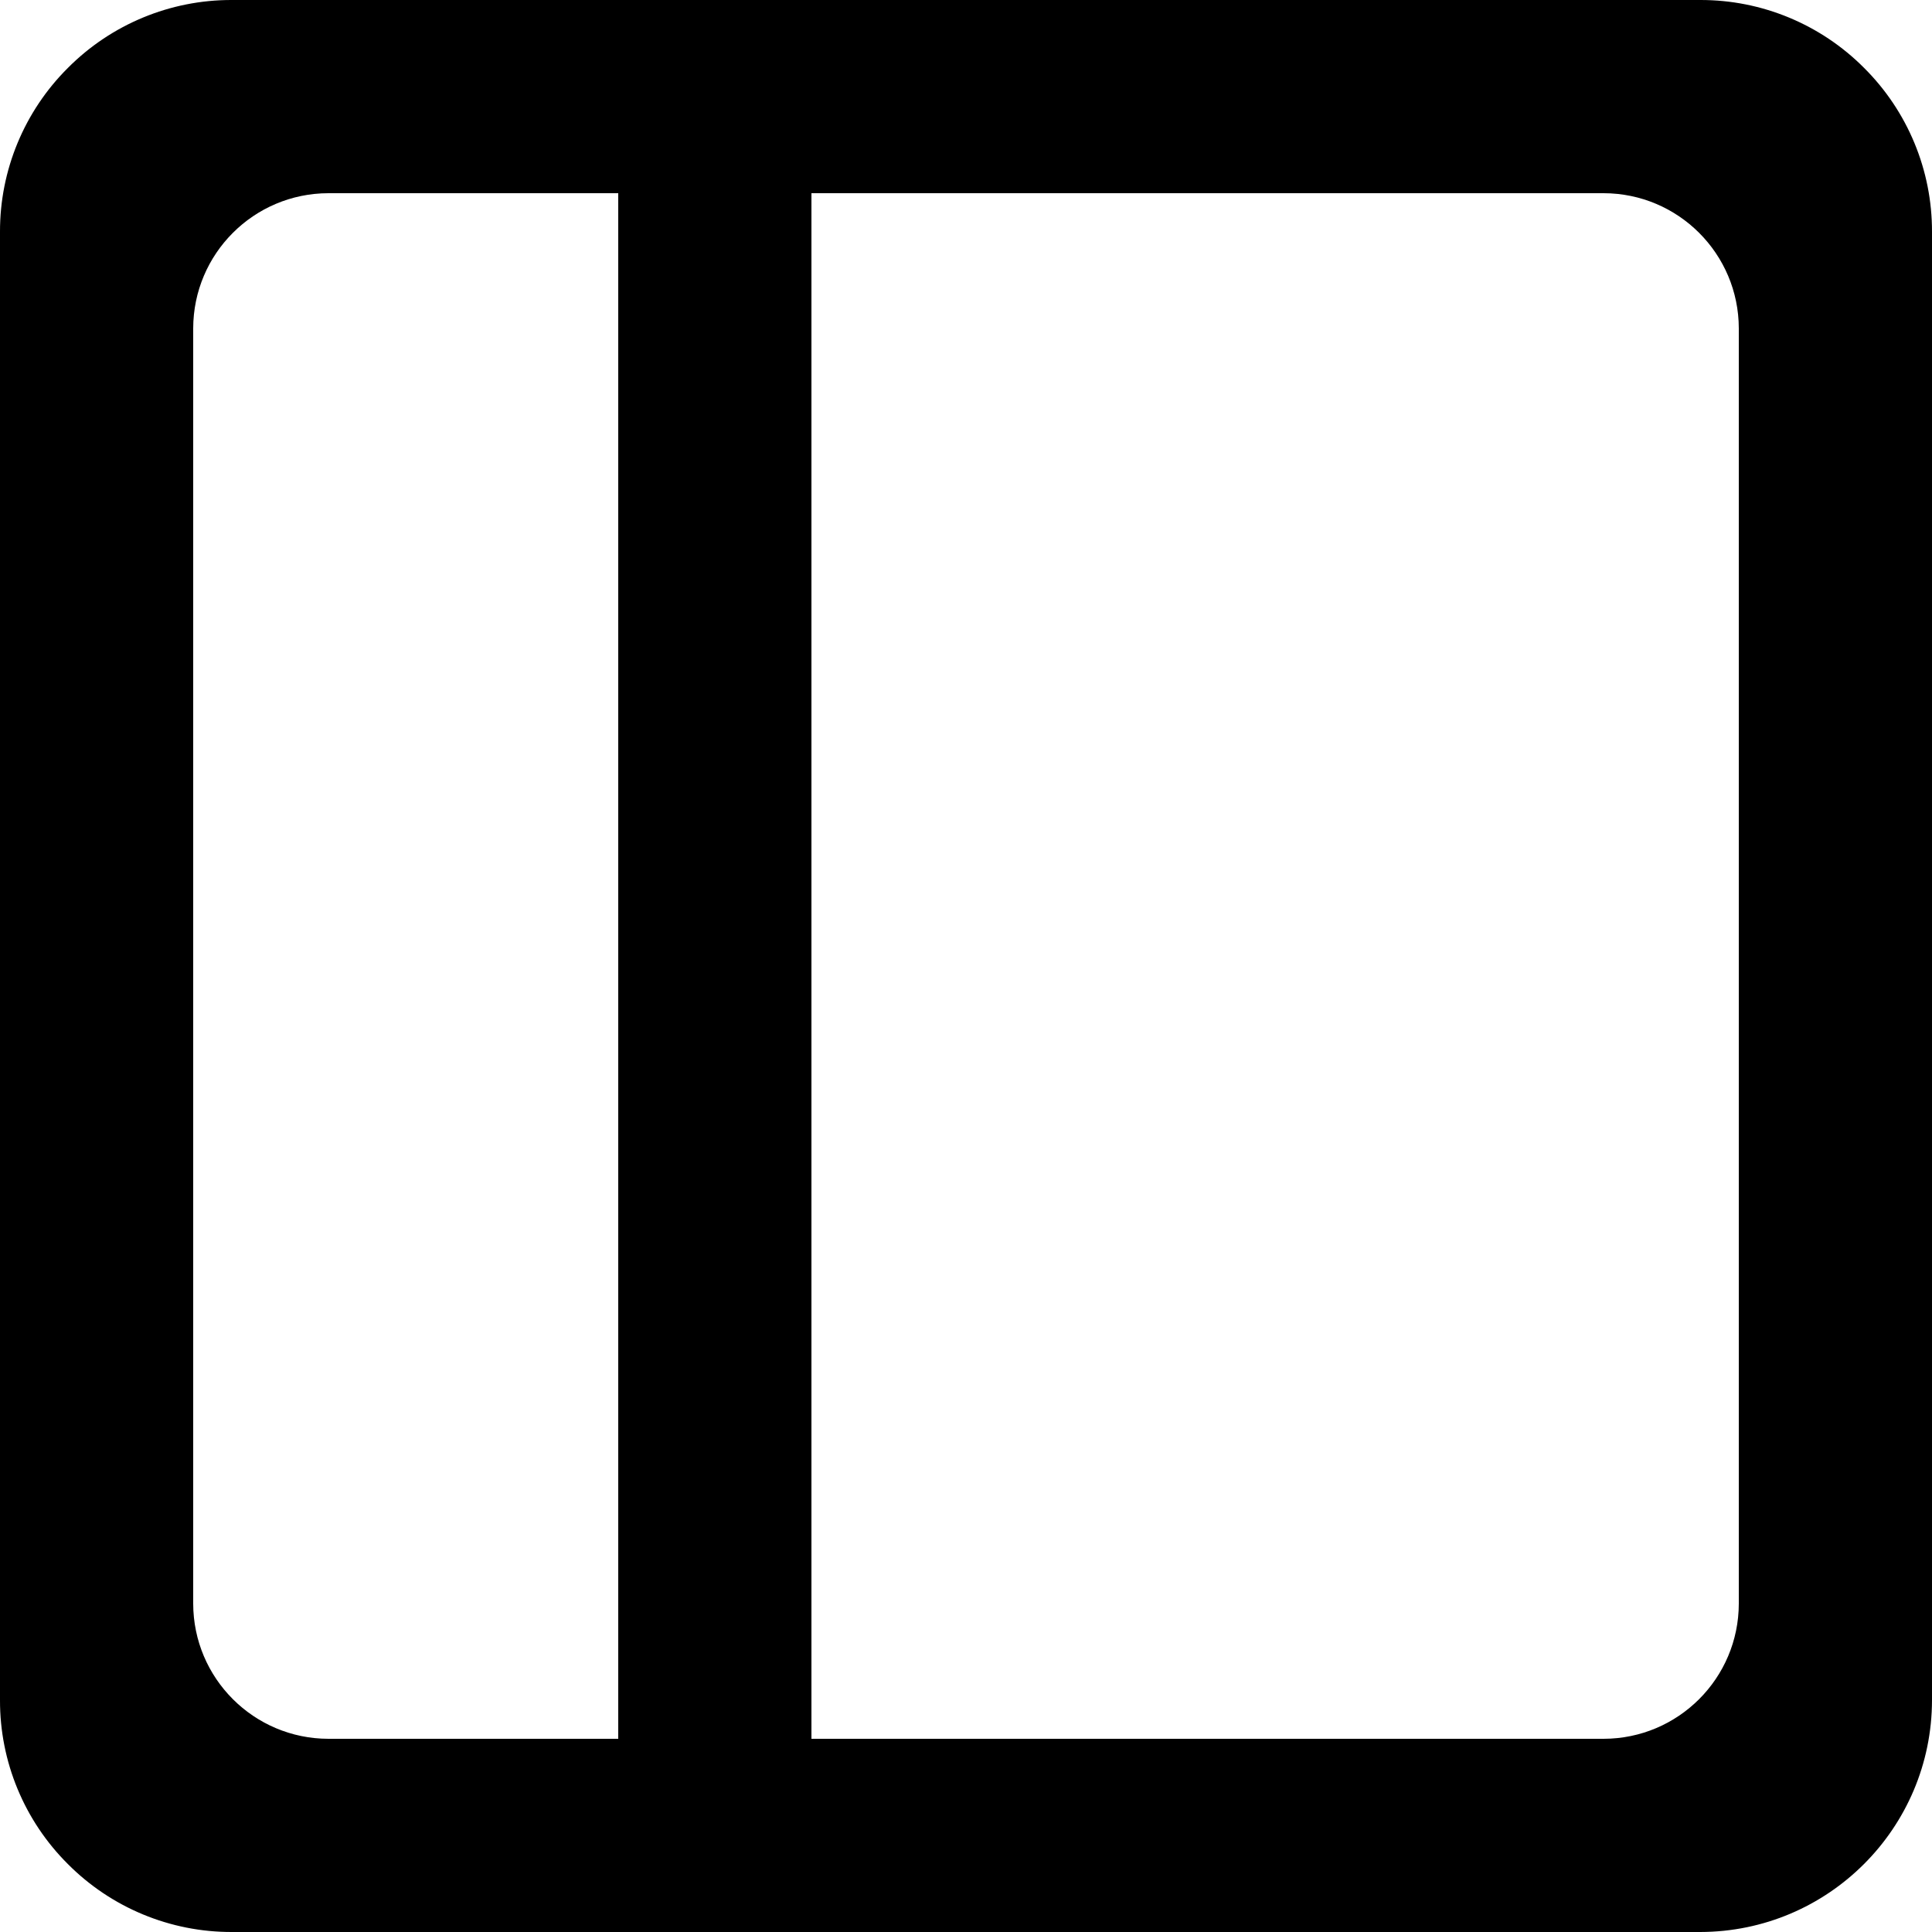
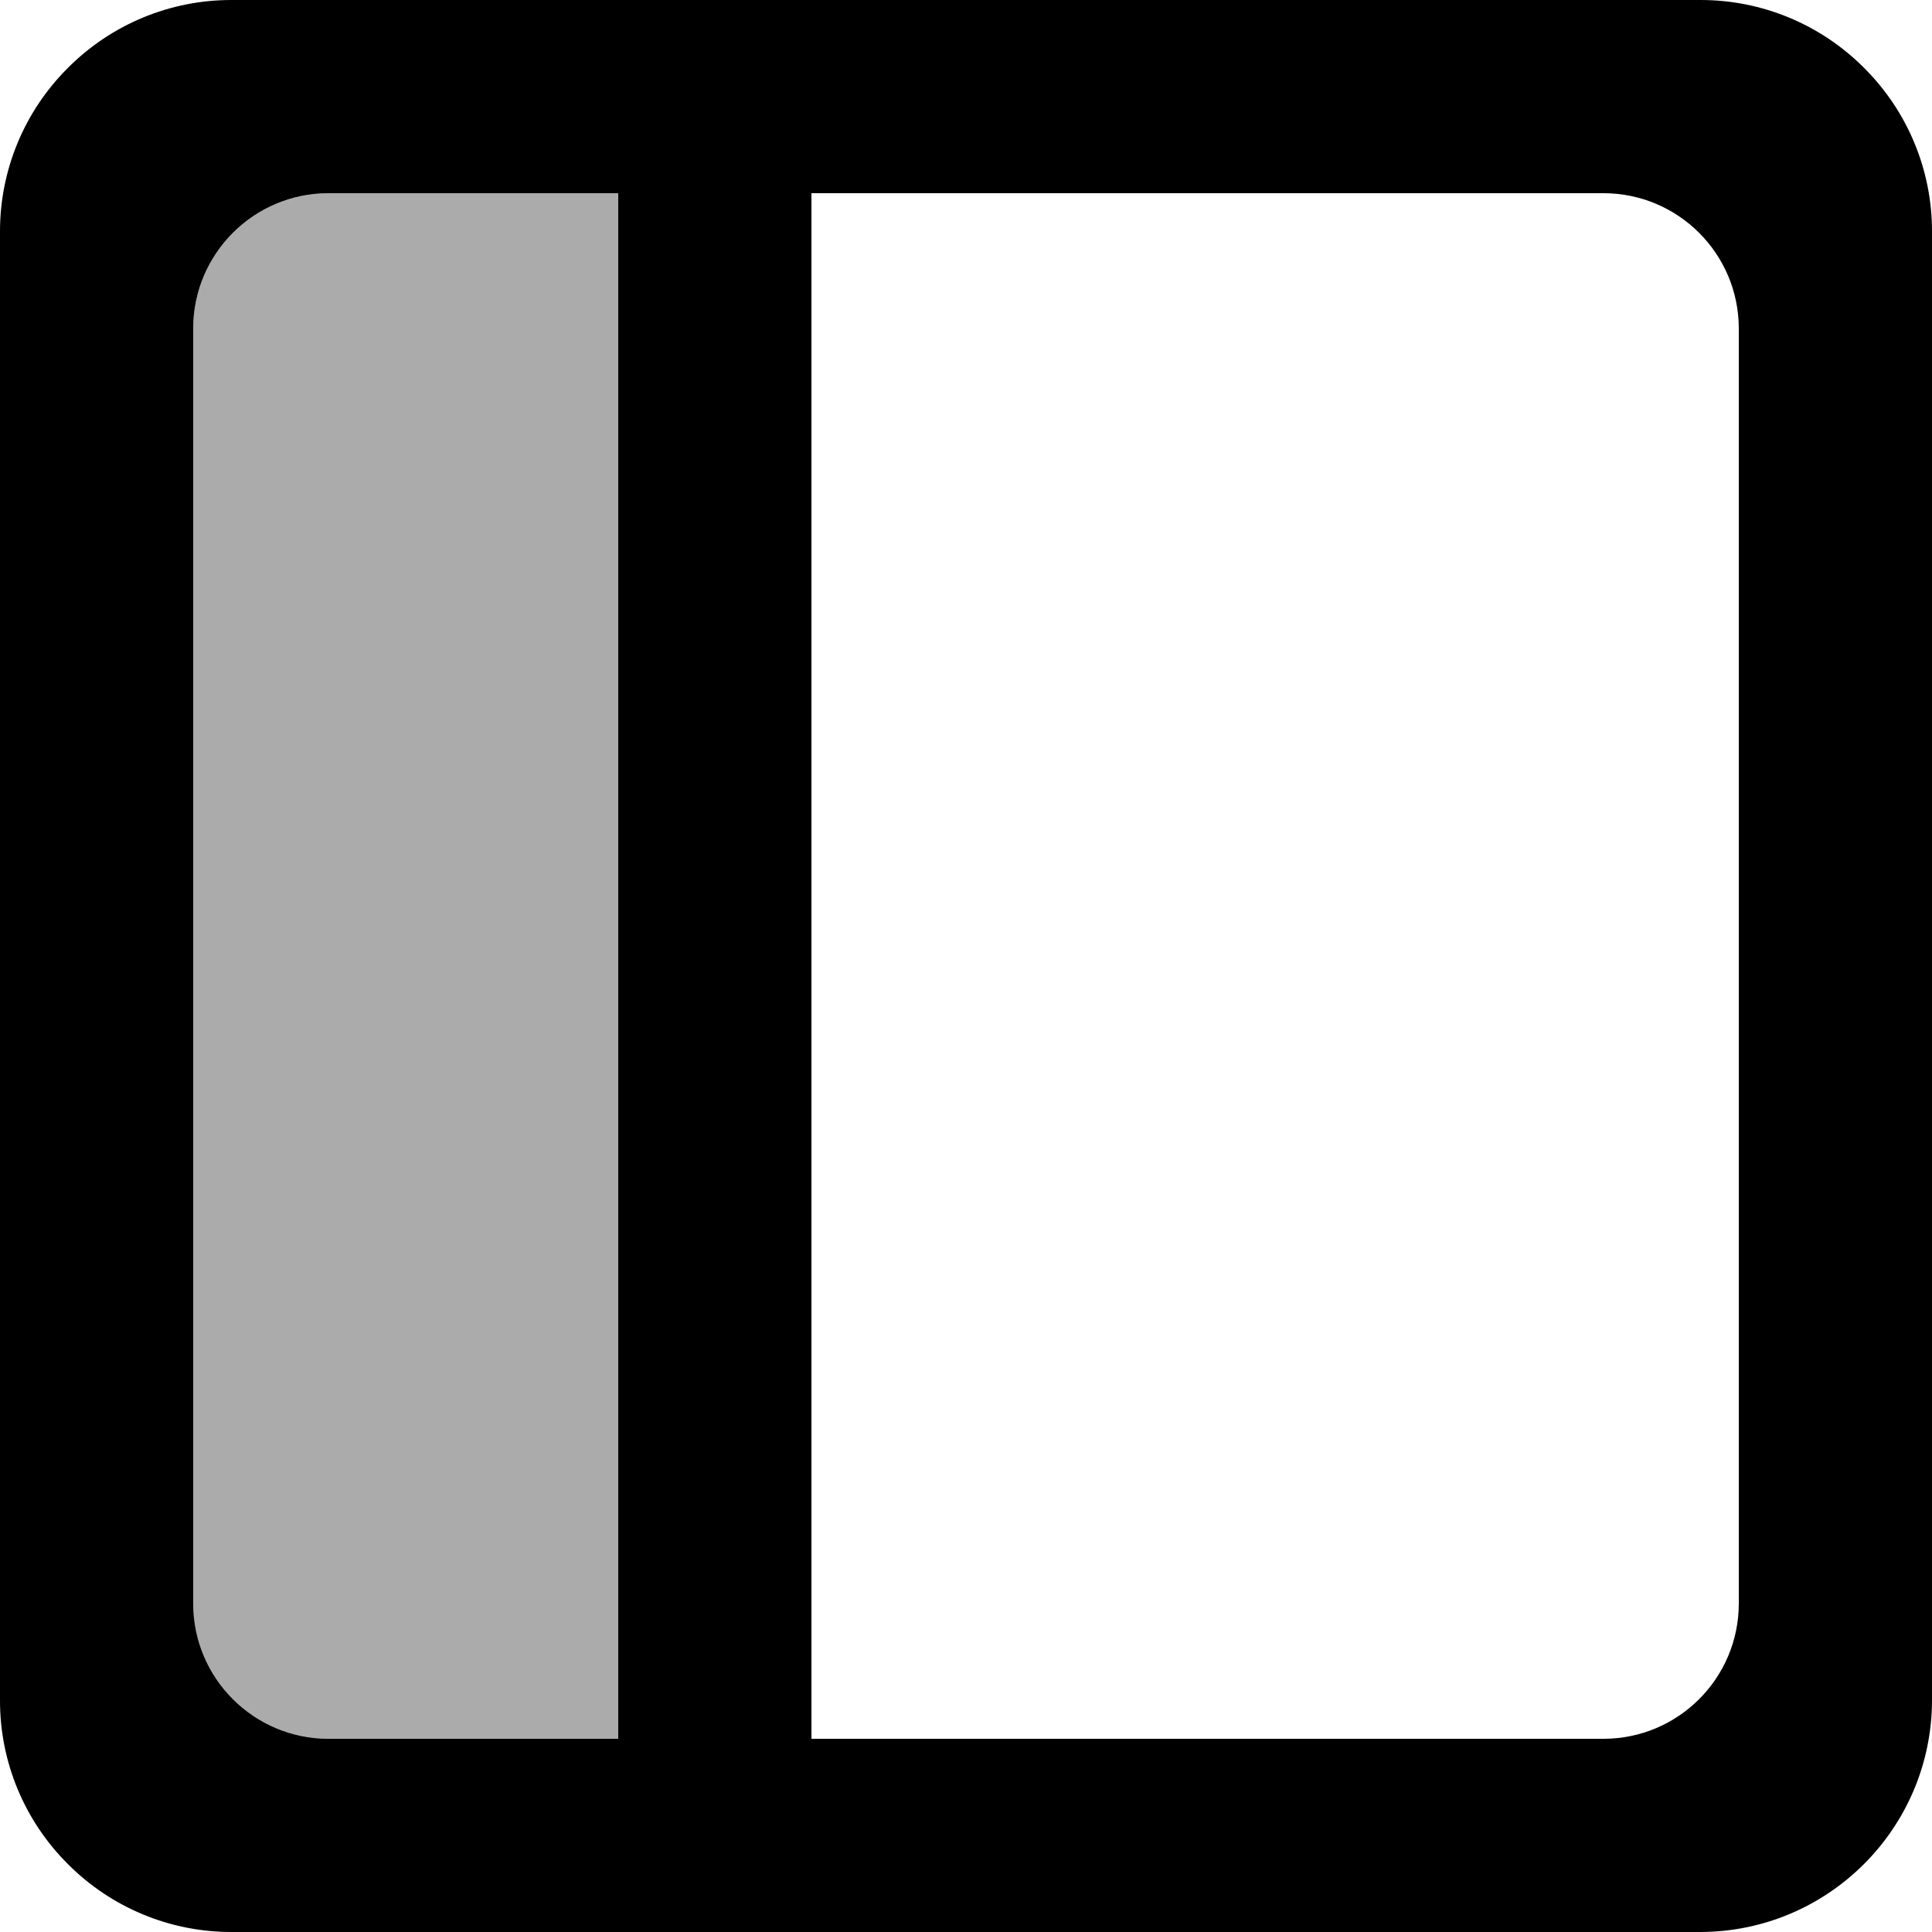
<svg xmlns="http://www.w3.org/2000/svg" width="100" height="100" viewBox="0 0 100 100">
  <defs>
    <clipPath id="b">
      <rect width="100" height="100" />
    </clipPath>
  </defs>
  <g id="a" clip-path="url(#b)">
    <path d="M-7052-630h-76a11.921,11.921,0,0,1-8.485-3.515A11.921,11.921,0,0,1-7140-642v-76a11.922,11.922,0,0,1,3.515-8.486A11.921,11.921,0,0,1-7128-730h76a11.921,11.921,0,0,1,8.485,3.515A11.922,11.922,0,0,1-7040-718v76A12.014,12.014,0,0,1-7052-630Zm-46-90v80h41a7.007,7.007,0,0,0,7-7v-66a7.008,7.008,0,0,0-7-7h-41Zm-25,0a7.009,7.009,0,0,0-7,7v66a7.008,7.008,0,0,0,7,7h15v-80Z" transform="translate(7140 730)" />
+     <path d="M-7293-640a7.008,7.008,0,0,1-7-7v-66a7.01,7.01,0,0,1,7-7h15v80h-15Z" transform="translate(7310 730)" opacity="0.33" />
  </g>
</svg>
